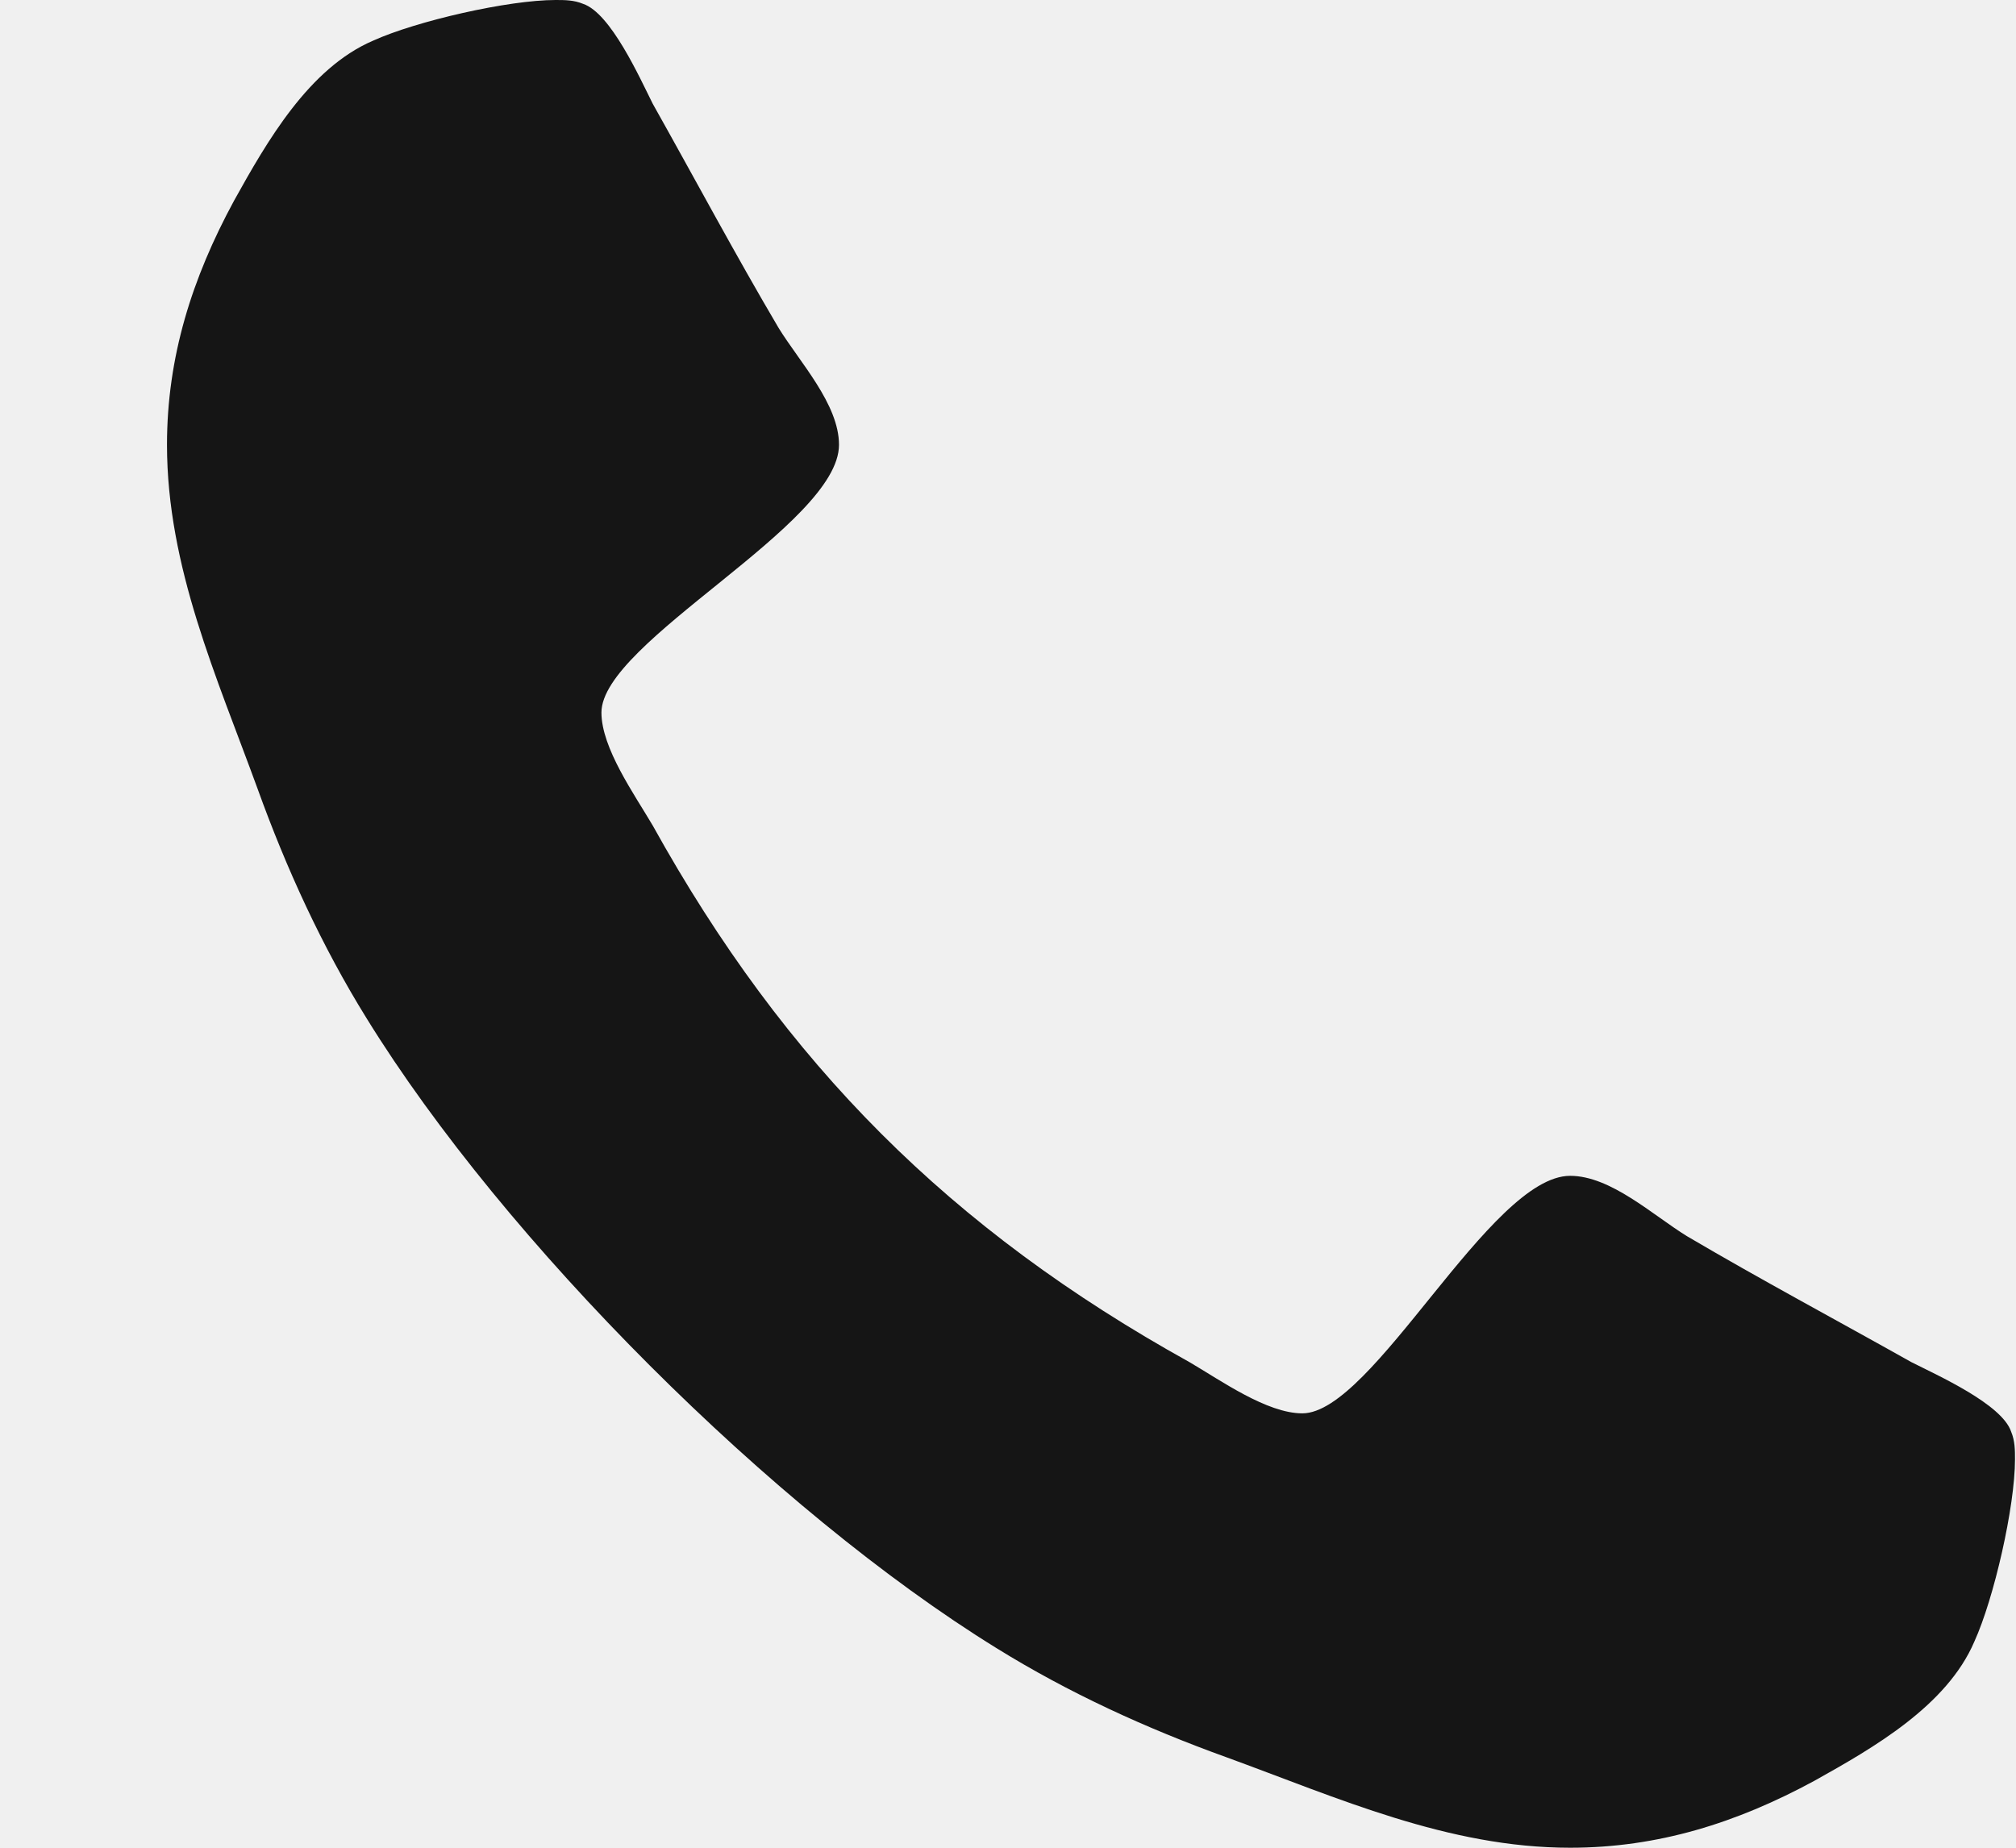
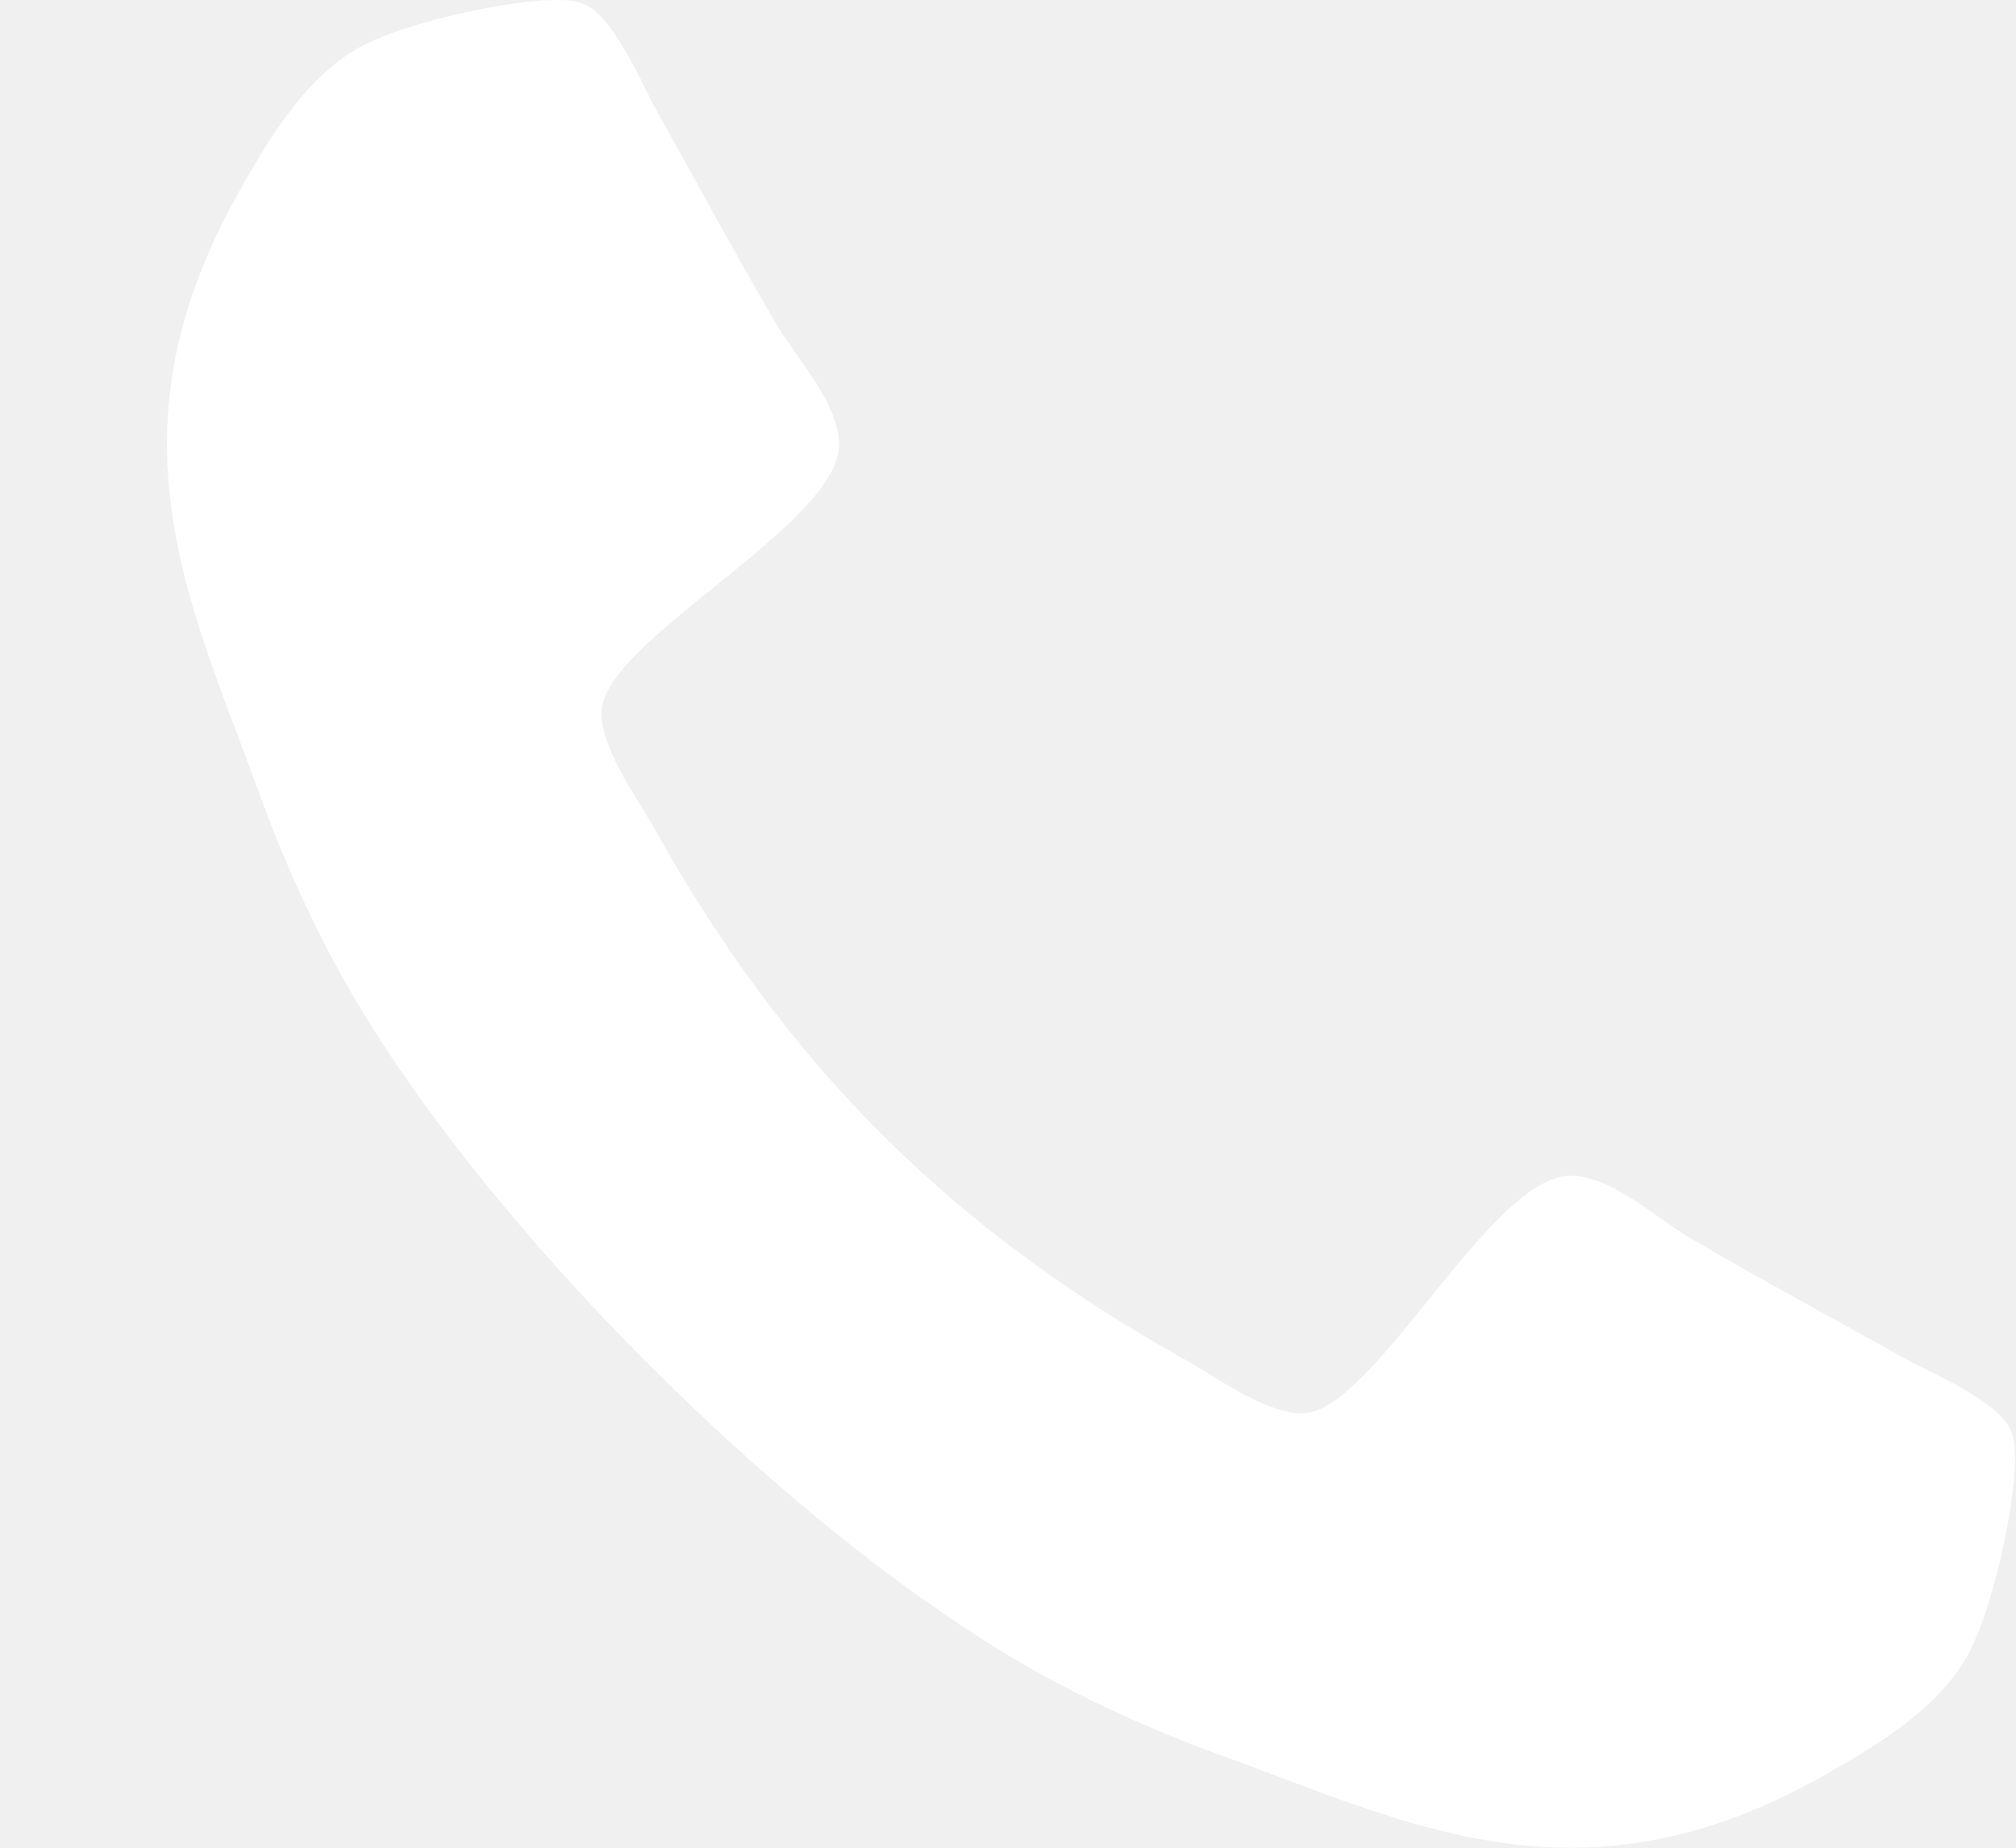
<svg xmlns="http://www.w3.org/2000/svg" width="12" height="11" viewBox="0 0 12 11" fill="none">
-   <path d="M11.994 8.688C11.994 8.633 11.994 8.578 11.971 8.523C11.916 8.359 11.533 8.188 11.377 8.109C10.932 7.859 10.479 7.617 10.041 7.359C9.838 7.234 9.588 7 9.346 7C8.869 7 8.174 8.414 7.752 8.414C7.541 8.414 7.268 8.219 7.08 8.109C5.658 7.32 4.674 6.336 3.885 4.914C3.775 4.727 3.58 4.453 3.58 4.242C3.58 3.82 4.994 3.125 4.994 2.648C4.994 2.406 4.76 2.156 4.635 1.953C4.377 1.516 4.135 1.062 3.885 0.617C3.807 0.461 3.635 0.078 3.471 0.023C3.416 -5.96046e-07 3.361 -5.96046e-07 3.307 -5.96046e-07C3.025 -5.96046e-07 2.479 0.125 2.221 0.242C1.838 0.406 1.588 0.844 1.393 1.195C1.143 1.656 0.994 2.125 0.994 2.648C0.994 3.375 1.291 4.031 1.533 4.695C1.705 5.172 1.916 5.633 2.182 6.062C3.002 7.391 4.604 8.992 5.932 9.812C6.361 10.078 6.822 10.289 7.299 10.461C7.963 10.703 8.619 11 9.346 11C9.869 11 10.338 10.852 10.799 10.602C11.15 10.406 11.588 10.156 11.752 9.773C11.869 9.516 11.994 8.969 11.994 8.688Z" fill="#151515" />
+   <path d="M11.994 8.688C11.994 8.633 11.994 8.578 11.971 8.523C11.916 8.359 11.533 8.188 11.377 8.109C10.932 7.859 10.479 7.617 10.041 7.359C9.838 7.234 9.588 7 9.346 7C8.869 7 8.174 8.414 7.752 8.414C7.541 8.414 7.268 8.219 7.08 8.109C5.658 7.32 4.674 6.336 3.885 4.914C3.775 4.727 3.58 4.453 3.58 4.242C3.58 3.82 4.994 3.125 4.994 2.648C4.994 2.406 4.76 2.156 4.635 1.953C4.377 1.516 4.135 1.062 3.885 0.617C3.807 0.461 3.635 0.078 3.471 0.023C3.416 0 3.361 0 3.307 0C3.025 0 2.479 0.125 2.221 0.242C1.838 0.406 1.588 0.844 1.393 1.195C1.143 1.656 0.994 2.125 0.994 2.648C0.994 3.375 1.291 4.031 1.533 4.695C1.705 5.172 1.916 5.633 2.182 6.062C3.002 7.391 4.604 8.992 5.932 9.812C6.361 10.078 6.822 10.289 7.299 10.461C7.963 10.703 8.619 11 9.346 11C9.869 11 10.338 10.852 10.799 10.602C11.15 10.406 11.588 10.156 11.752 9.773C11.869 9.516 11.994 8.969 11.994 8.688Z" fill="white" />
</svg>
